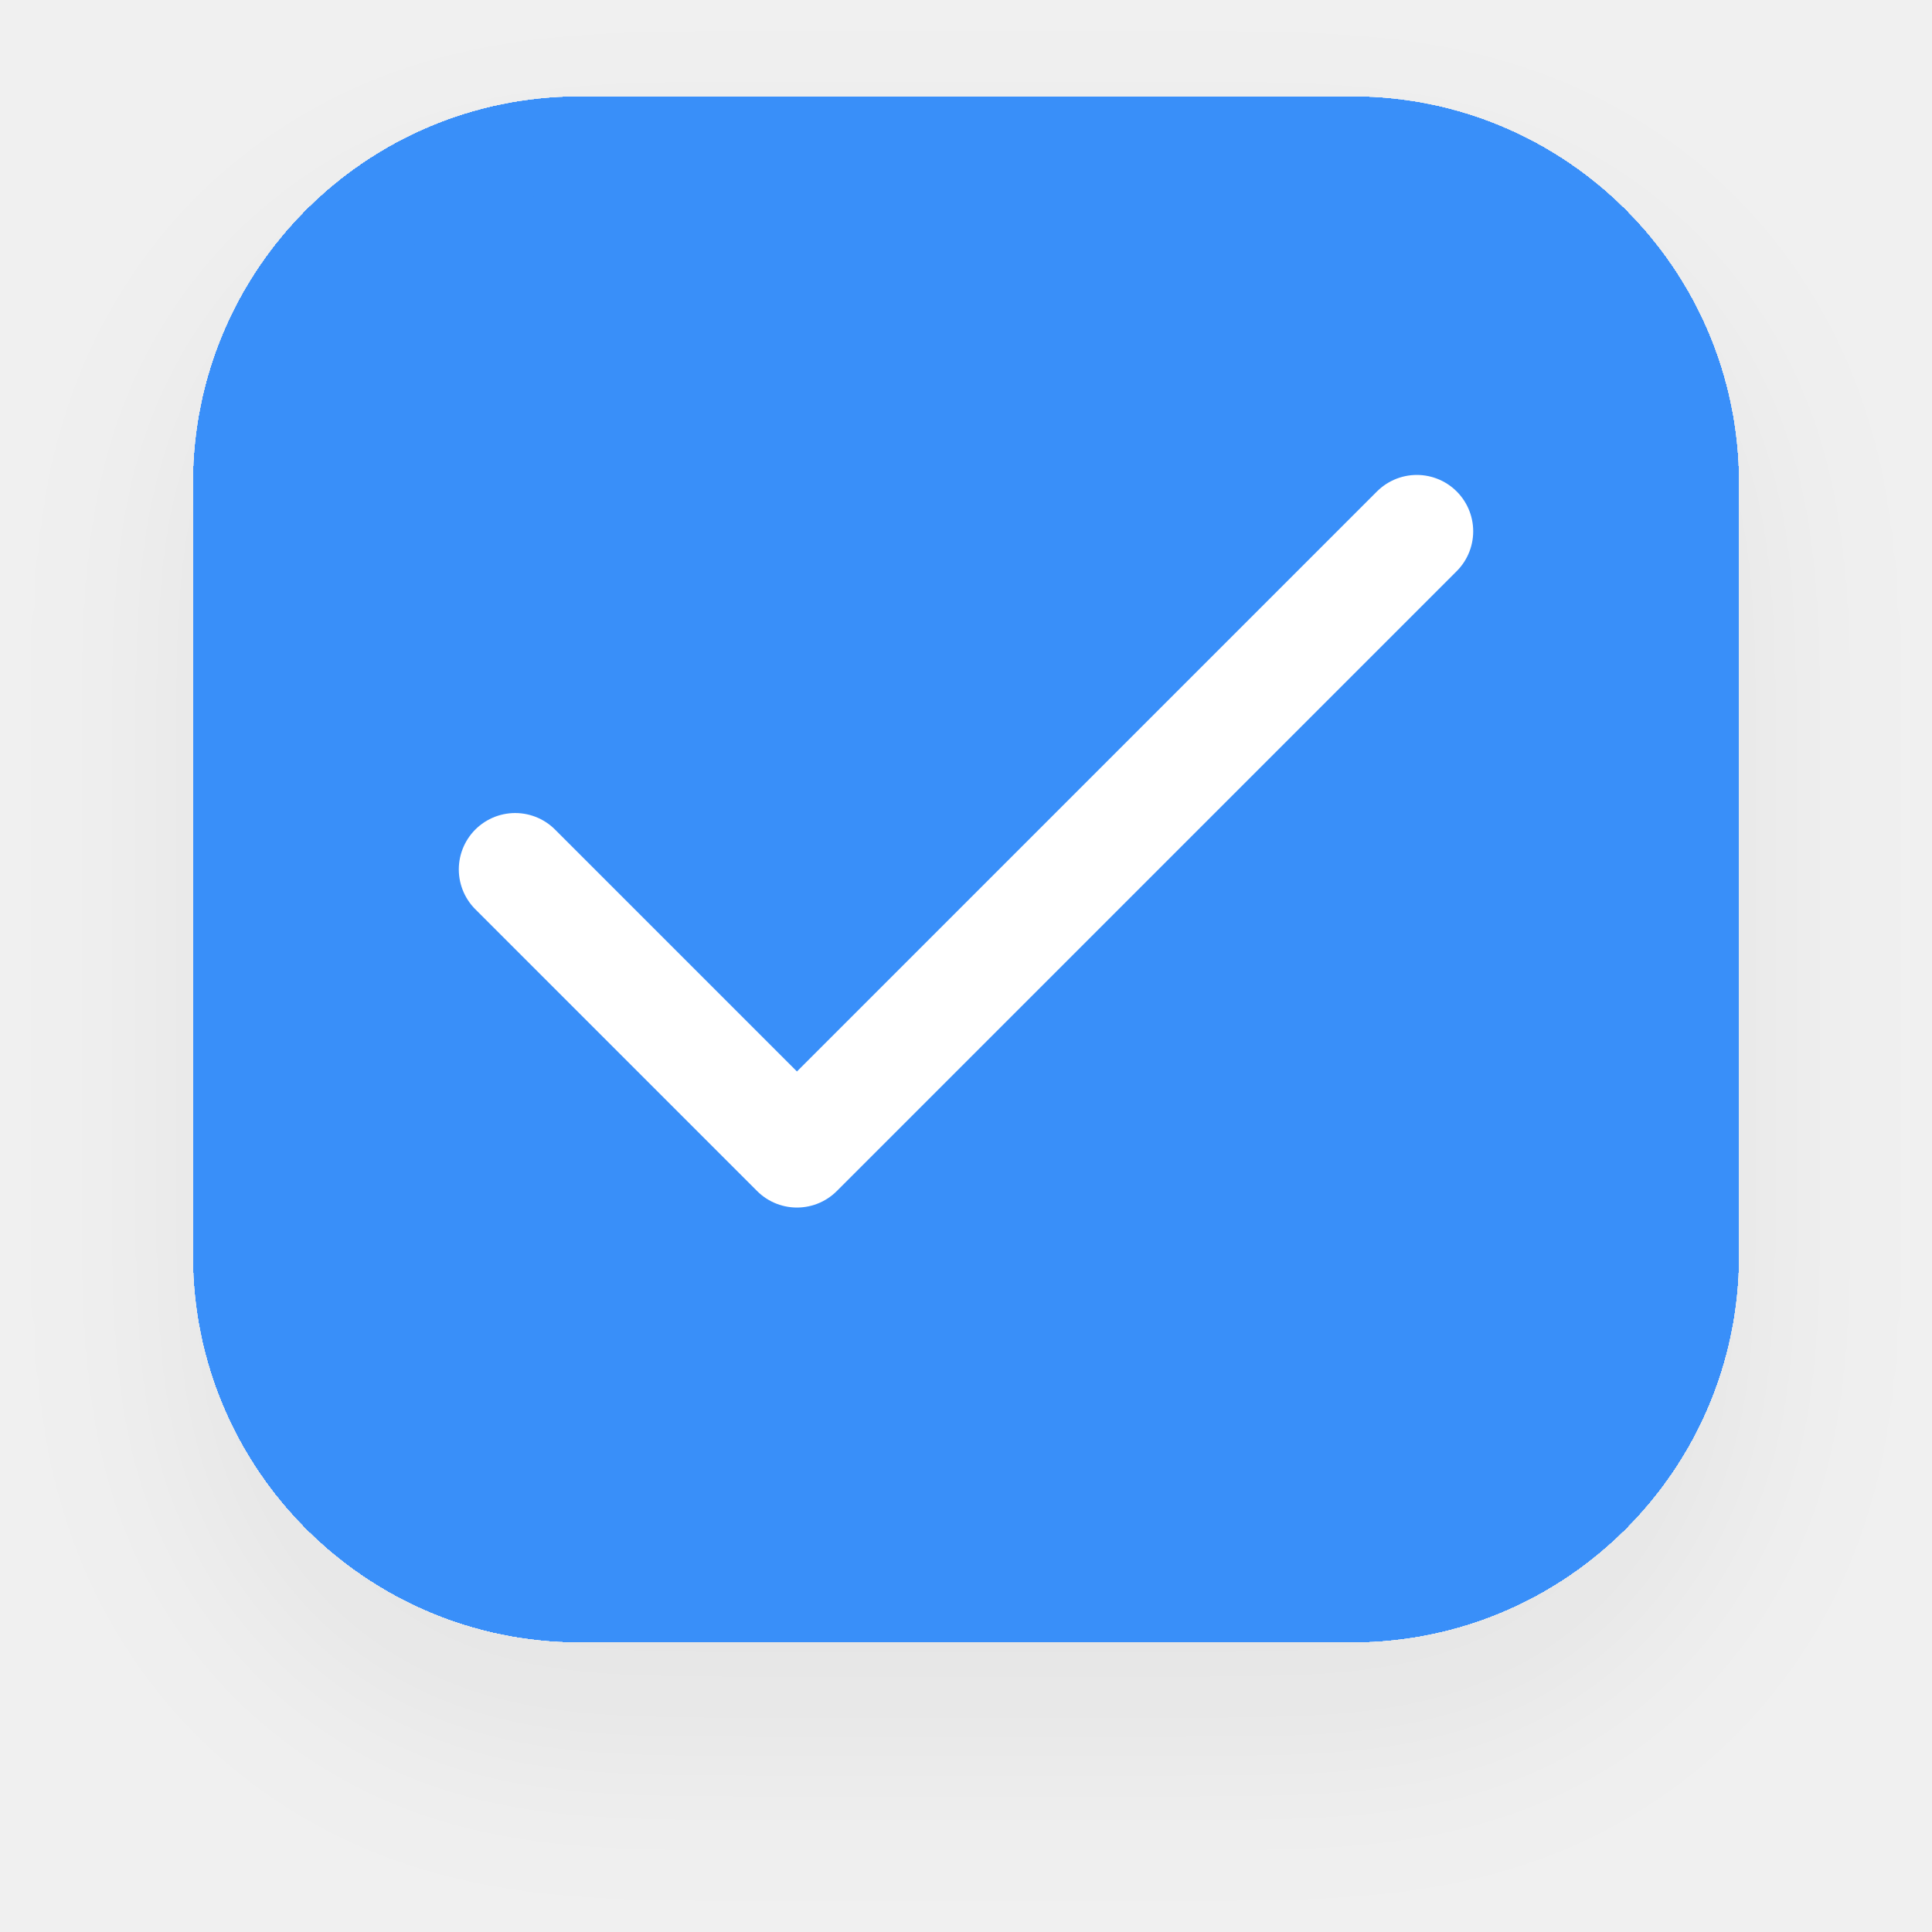
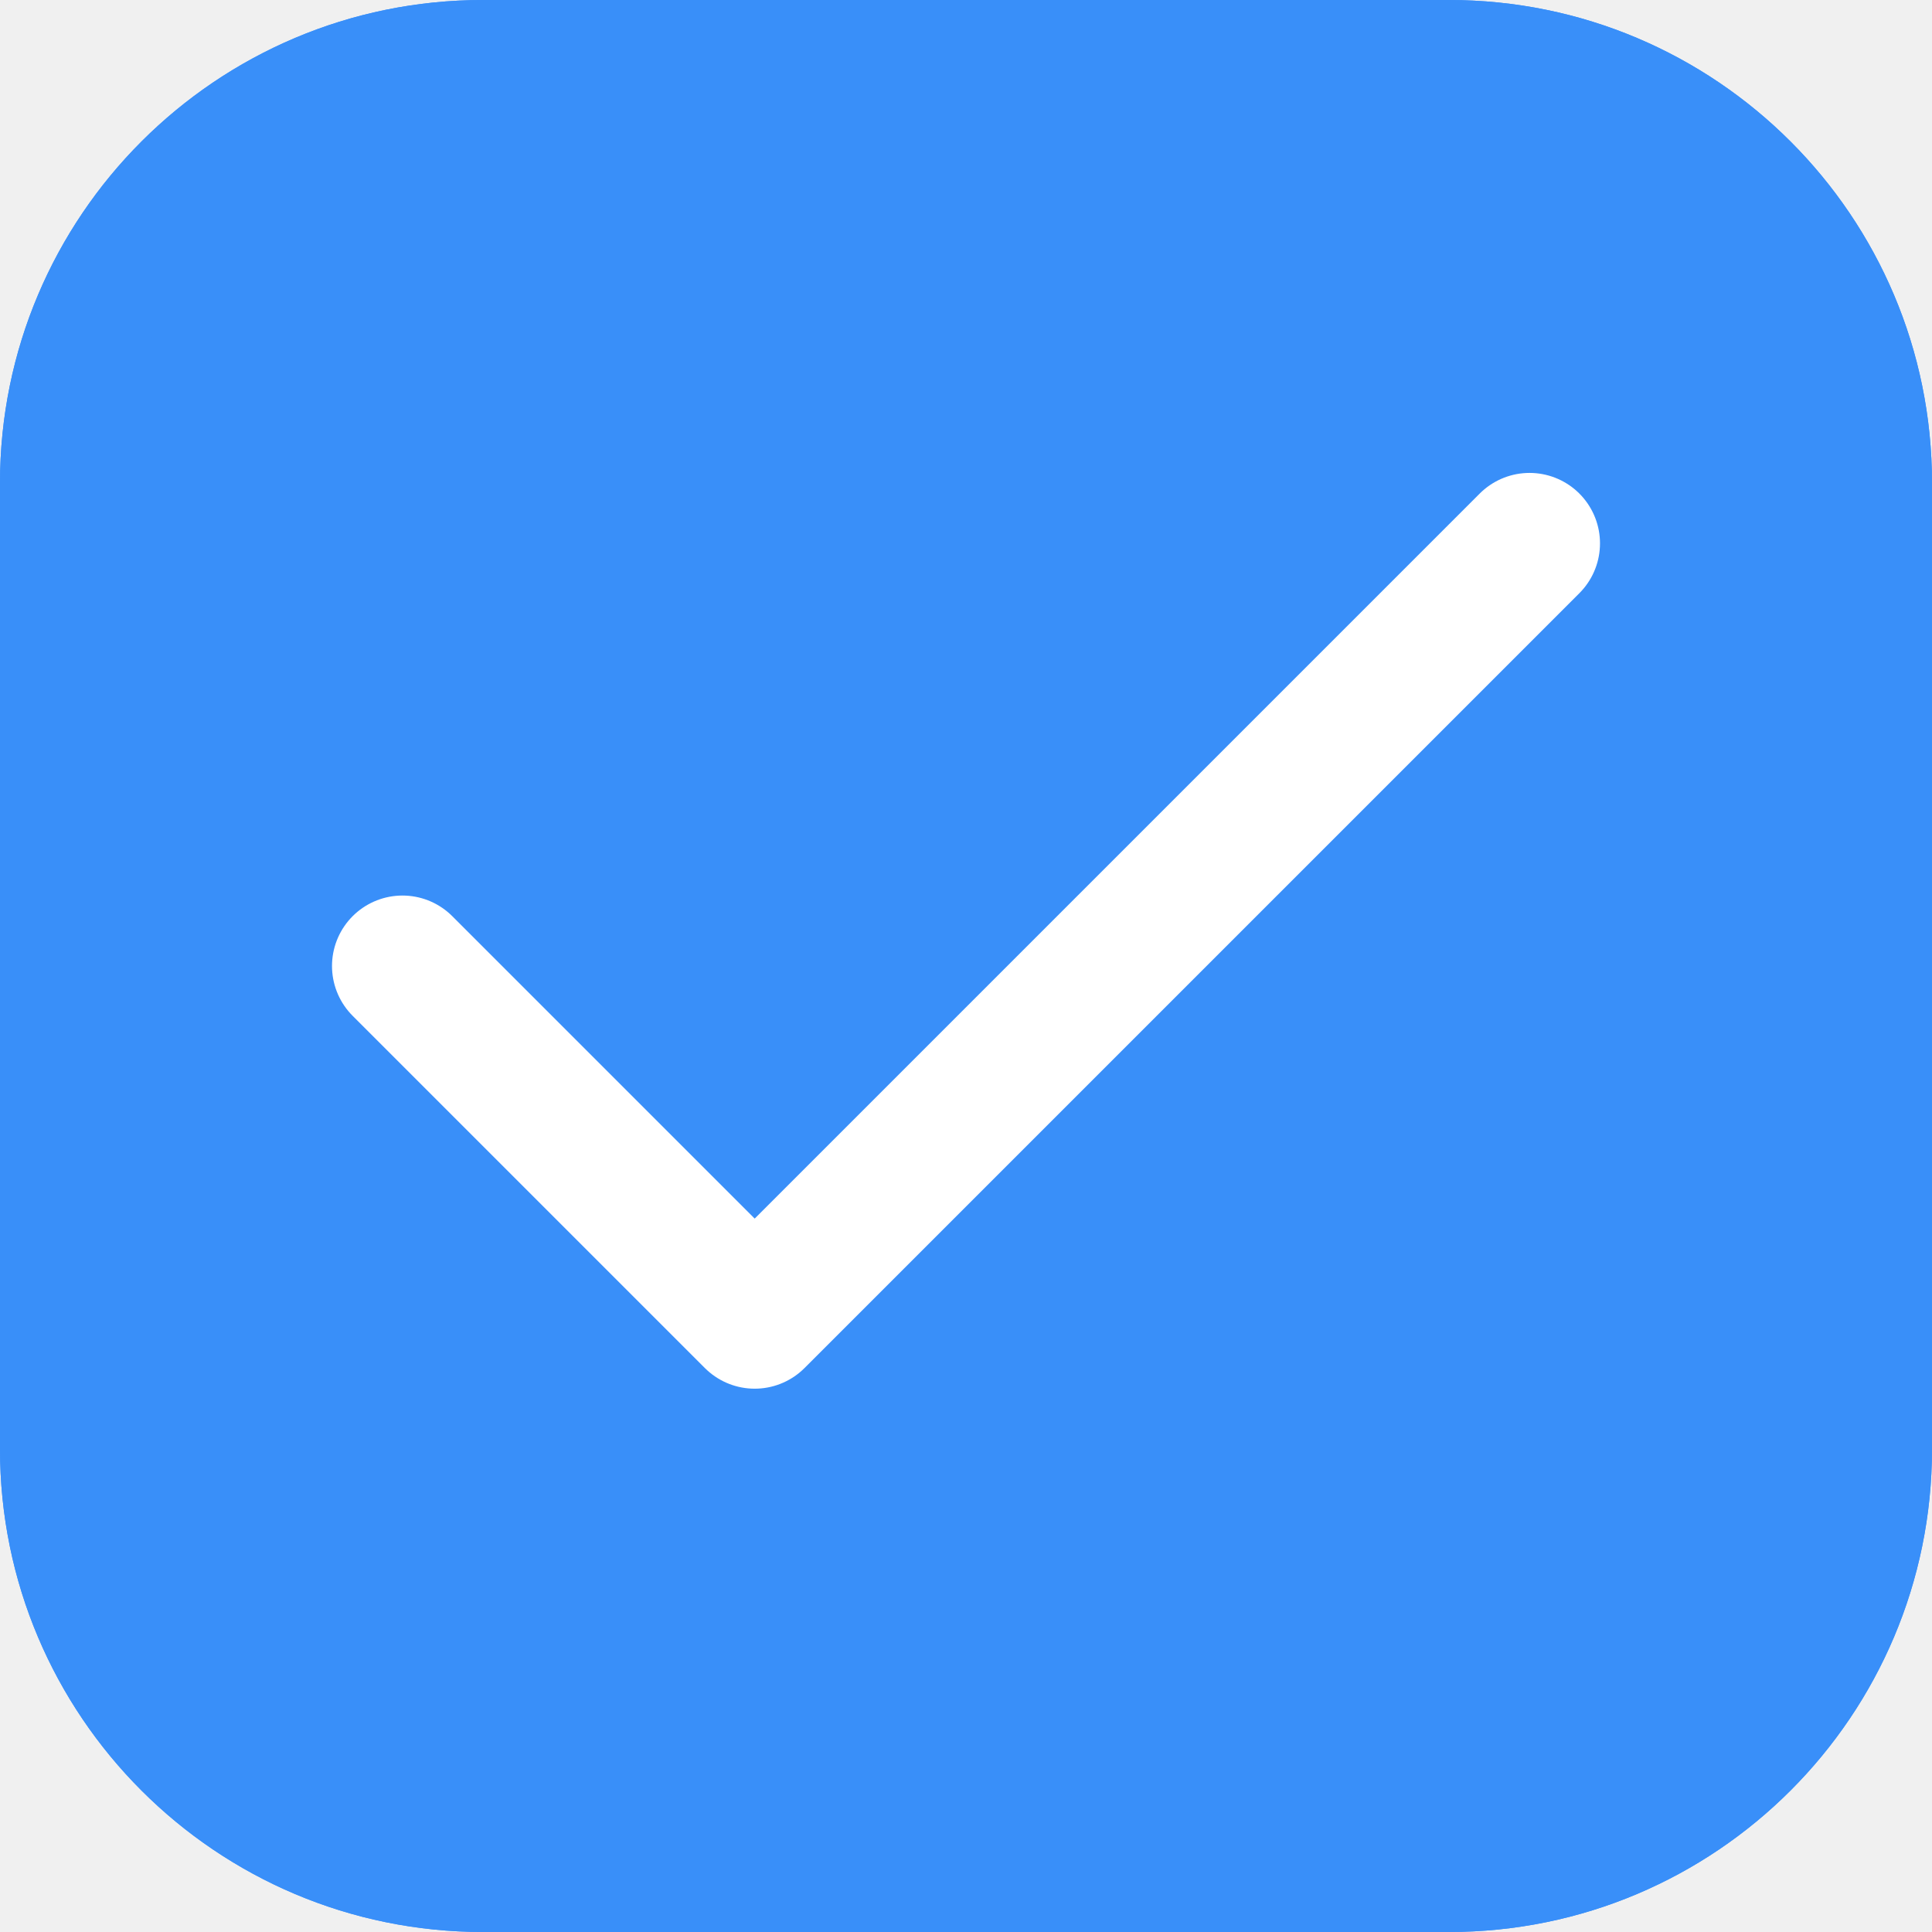
- <svg xmlns="http://www.w3.org/2000/svg" width="20" height="20" viewBox="0 0 20 20" fill="none">
-   <g filter="url(#filter0_d_896_6292)">
-     <mask id="path-1-inside-1_896_6292" fill="white">
-       <path d="M2 5C2 2.791 3.791 1 6 1H14C16.209 1 18 2.791 18 5V13C18 15.209 16.209 17 14 17H6C3.791 17 2 15.209 2 13V5Z" />
-     </mask>
-     <path d="M2 5C2 2.791 3.791 1 6 1H14C16.209 1 18 2.791 18 5V13C18 15.209 16.209 17 14 17H6C3.791 17 2 15.209 2 13V5Z" fill="#398FF9" shape-rendering="crispEdges" />
-     <path d="M6 1V2H14V1V0H6V1ZM18 5H17V13H18H19V5H18ZM14 17V16H6V17V18H14V17ZM2 13H3V5H2H1V13H2ZM6 17V16C4.343 16 3 14.657 3 13H2H1C1 15.761 3.239 18 6 18V17ZM18 13H17C17 14.657 15.657 16 14 16V17V18C16.761 18 19 15.761 19 13H18ZM14 1V2C15.657 2 17 3.343 17 5H18H19C19 2.239 16.761 0 14 0V1ZM6 1V0C3.239 0 1 2.239 1 5H2H3C3 3.343 4.343 2 6 2V1Z" fill="#398FF9" mask="url(#path-1-inside-1_896_6292)" />
-     <path d="M14.667 5.5L8.25 11.917L5.333 9" stroke="white" stroke-width="1.167" stroke-linecap="round" stroke-linejoin="round" />
-   </g>
-   <defs>
-     <filter id="filter0_d_896_6292" x="0" y="0" width="20" height="20" filterUnits="userSpaceOnUse" color-interpolation-filters="sRGB">
-       <feFlood flood-opacity="0" result="BackgroundImageFix" />
-       <feColorMatrix in="SourceAlpha" type="matrix" values="0 0 0 0 0 0 0 0 0 0 0 0 0 0 0 0 0 0 127 0" result="hardAlpha" />
-       <feOffset dy="1" />
-       <feGaussianBlur stdDeviation="1" />
-       <feComposite in2="hardAlpha" operator="out" />
-       <feColorMatrix type="matrix" values="0 0 0 0 0 0 0 0 0 0 0 0 0 0 0 0 0 0 0.05 0" />
-       <feBlend mode="normal" in2="BackgroundImageFix" result="effect1_dropShadow_896_6292" />
-       <feBlend mode="normal" in="SourceGraphic" in2="effect1_dropShadow_896_6292" result="shape" />
-     </filter>
-   </defs>
+ <svg xmlns="http://www.w3.org/2000/svg" width="16" height="16" viewBox="0 0 16 16" fill="none">
+   <mask id="path-1-inside-1_1179_9034" fill="white">
+     <path d="M0 4C0 1.791 1.791 0 4 0H12C14.209 0 16 1.791 16 4V12C16 14.209 14.209 16 12 16H4C1.791 16 0 14.209 0 12V4Z" />
+   </mask>
+   <path d="M0 4C0 1.791 1.791 0 4 0H12C14.209 0 16 1.791 16 4V12C16 14.209 14.209 16 12 16H4C1.791 16 0 14.209 0 12V4Z" fill="#398FF9" />
+   <path d="M4 0V1H12V0V-1H4V0ZM16 4H15V12H16H17V4H16ZM12 16V15H4V16V17H12V16ZM0 12H1V4H0H-1V12H0ZM4 16V15C2.343 15 1 13.657 1 12H0H-1C-1 14.761 1.239 17 4 17V16ZM16 12H15C15 13.657 13.657 15 12 15V16V17C14.761 17 17 14.761 17 12H16ZM12 0V1C13.657 1 15 2.343 15 4H16H17C17 1.239 14.761 -1 12 -1V0ZM4 0V-1C1.239 -1 -1 1.239 -1 4H0H1C1 2.343 2.343 1 4 1V0Z" fill="#398FF9" mask="url(#path-1-inside-1_1179_9034)" />
+   <path d="M12.667 4.5L6.25 10.917L3.333 8" stroke="white" stroke-width="1.167" stroke-linecap="round" stroke-linejoin="round" />
</svg>
